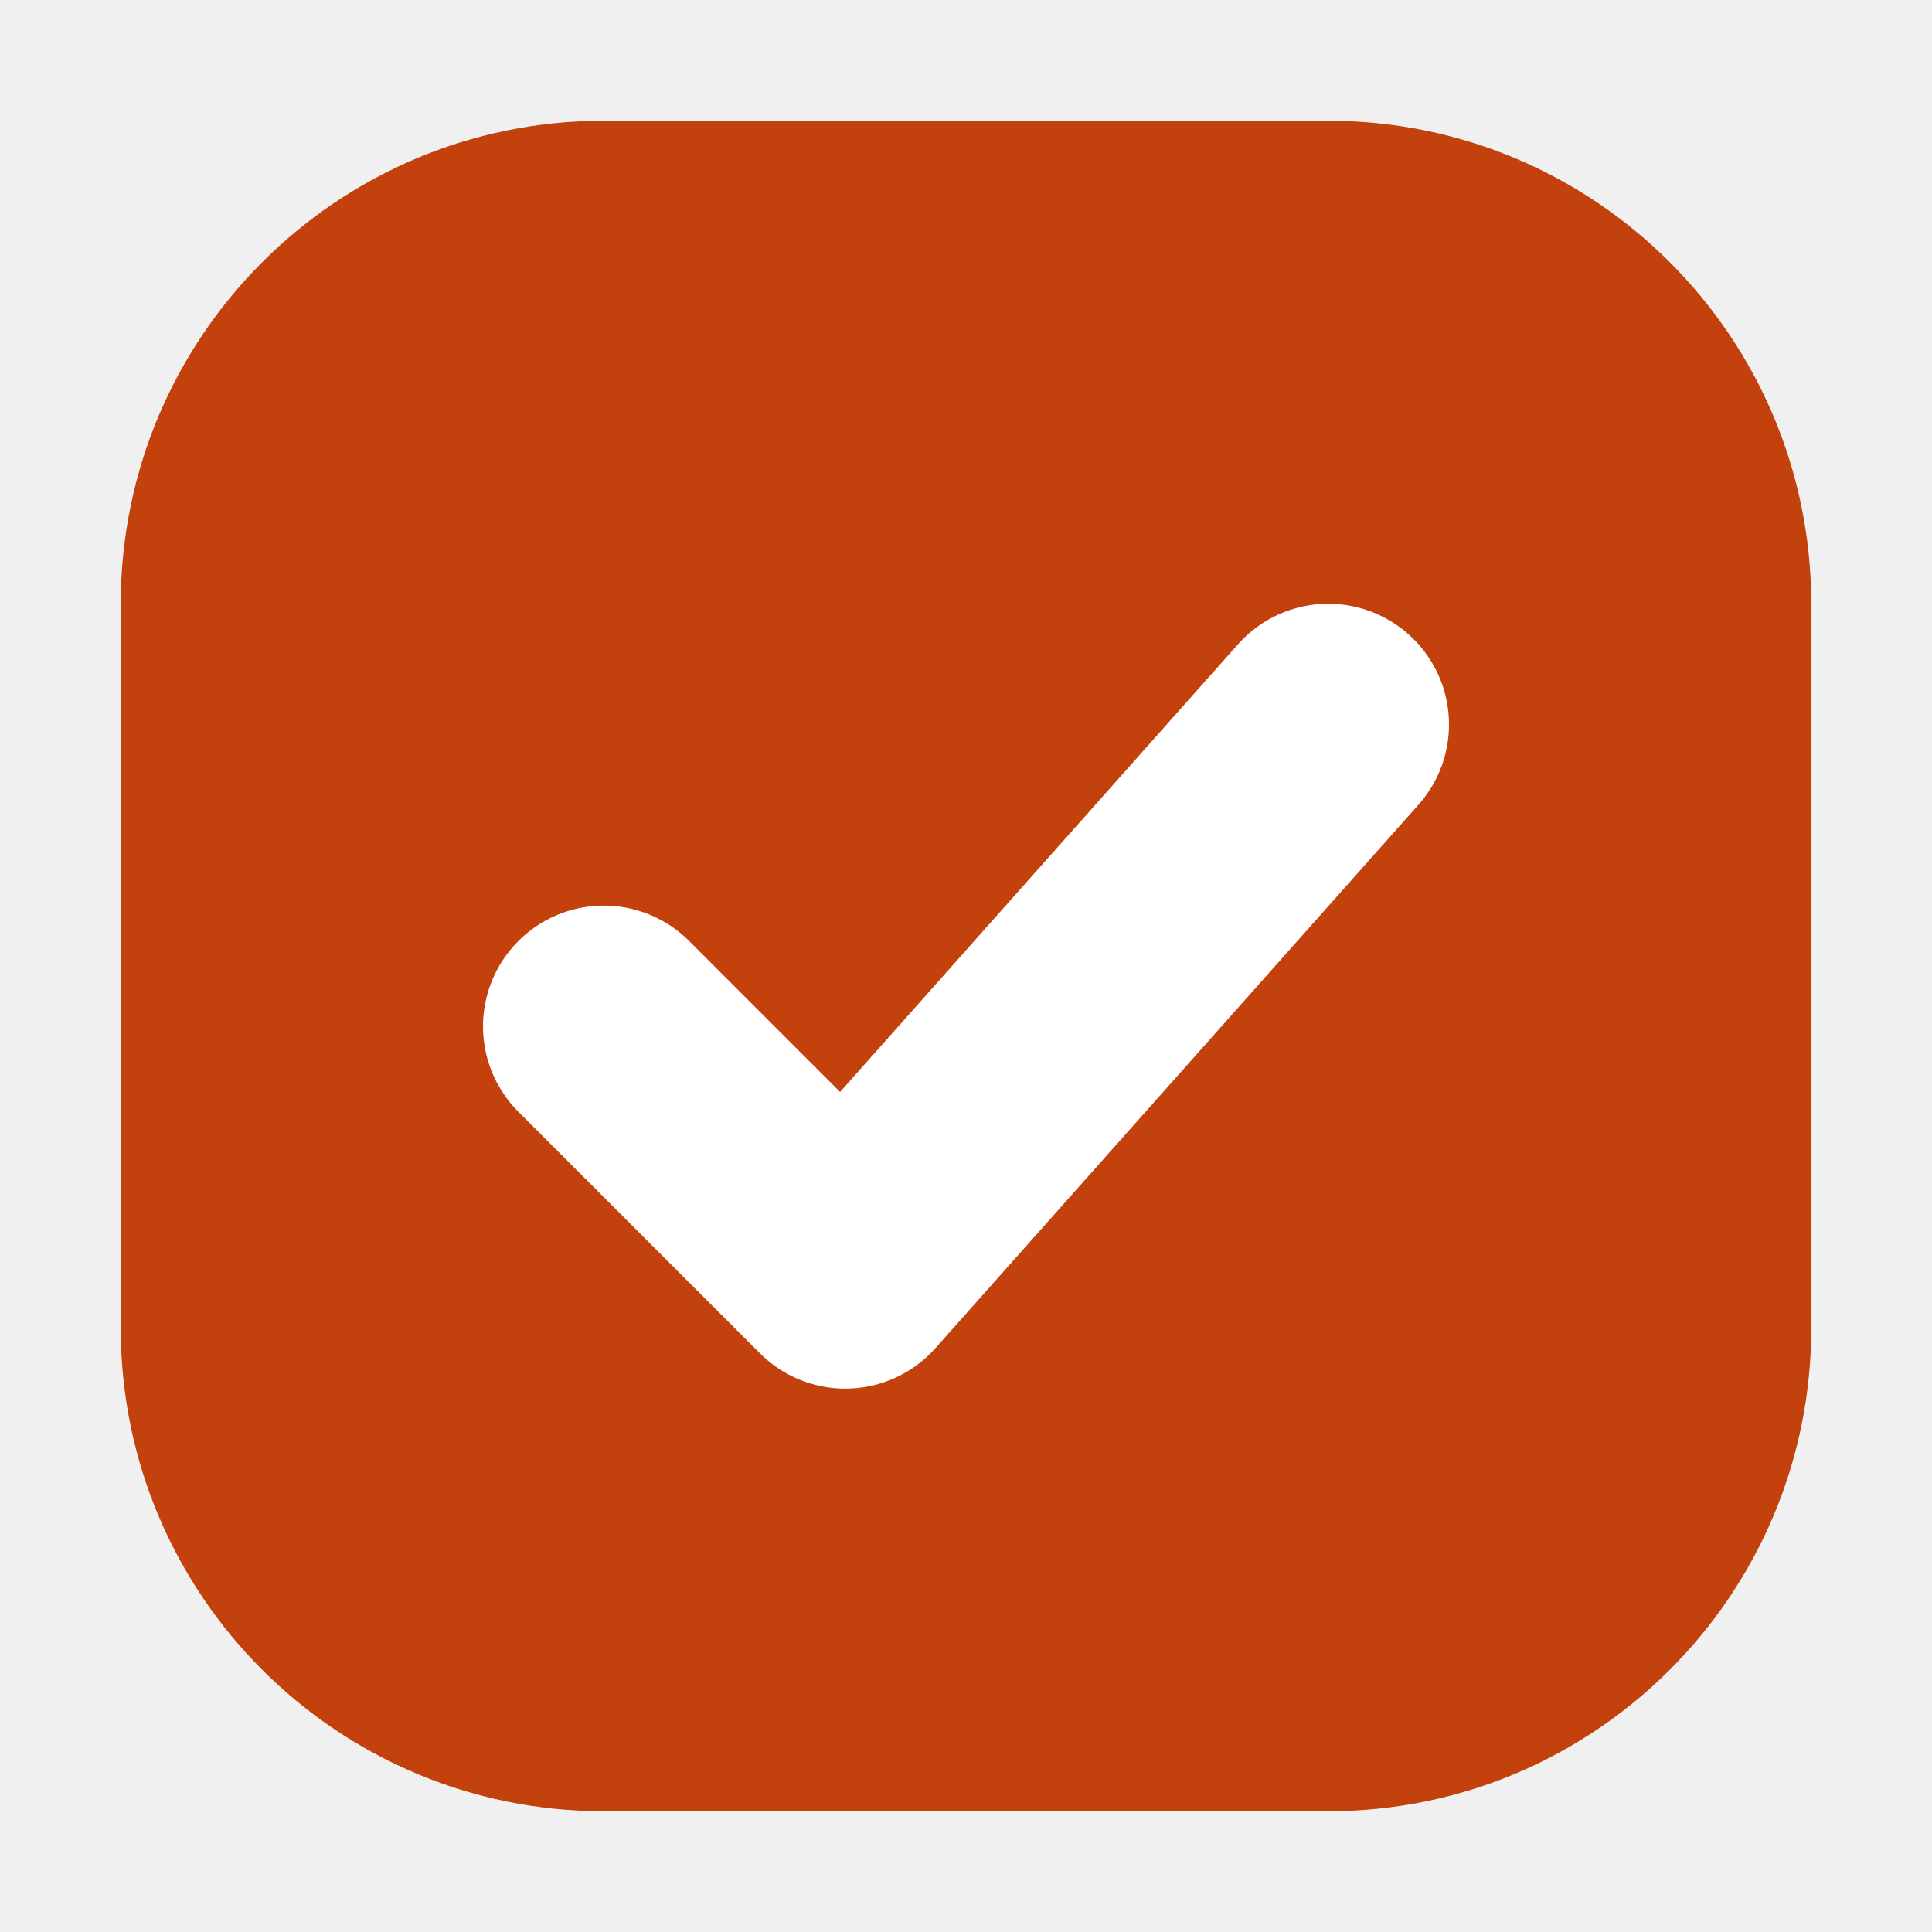
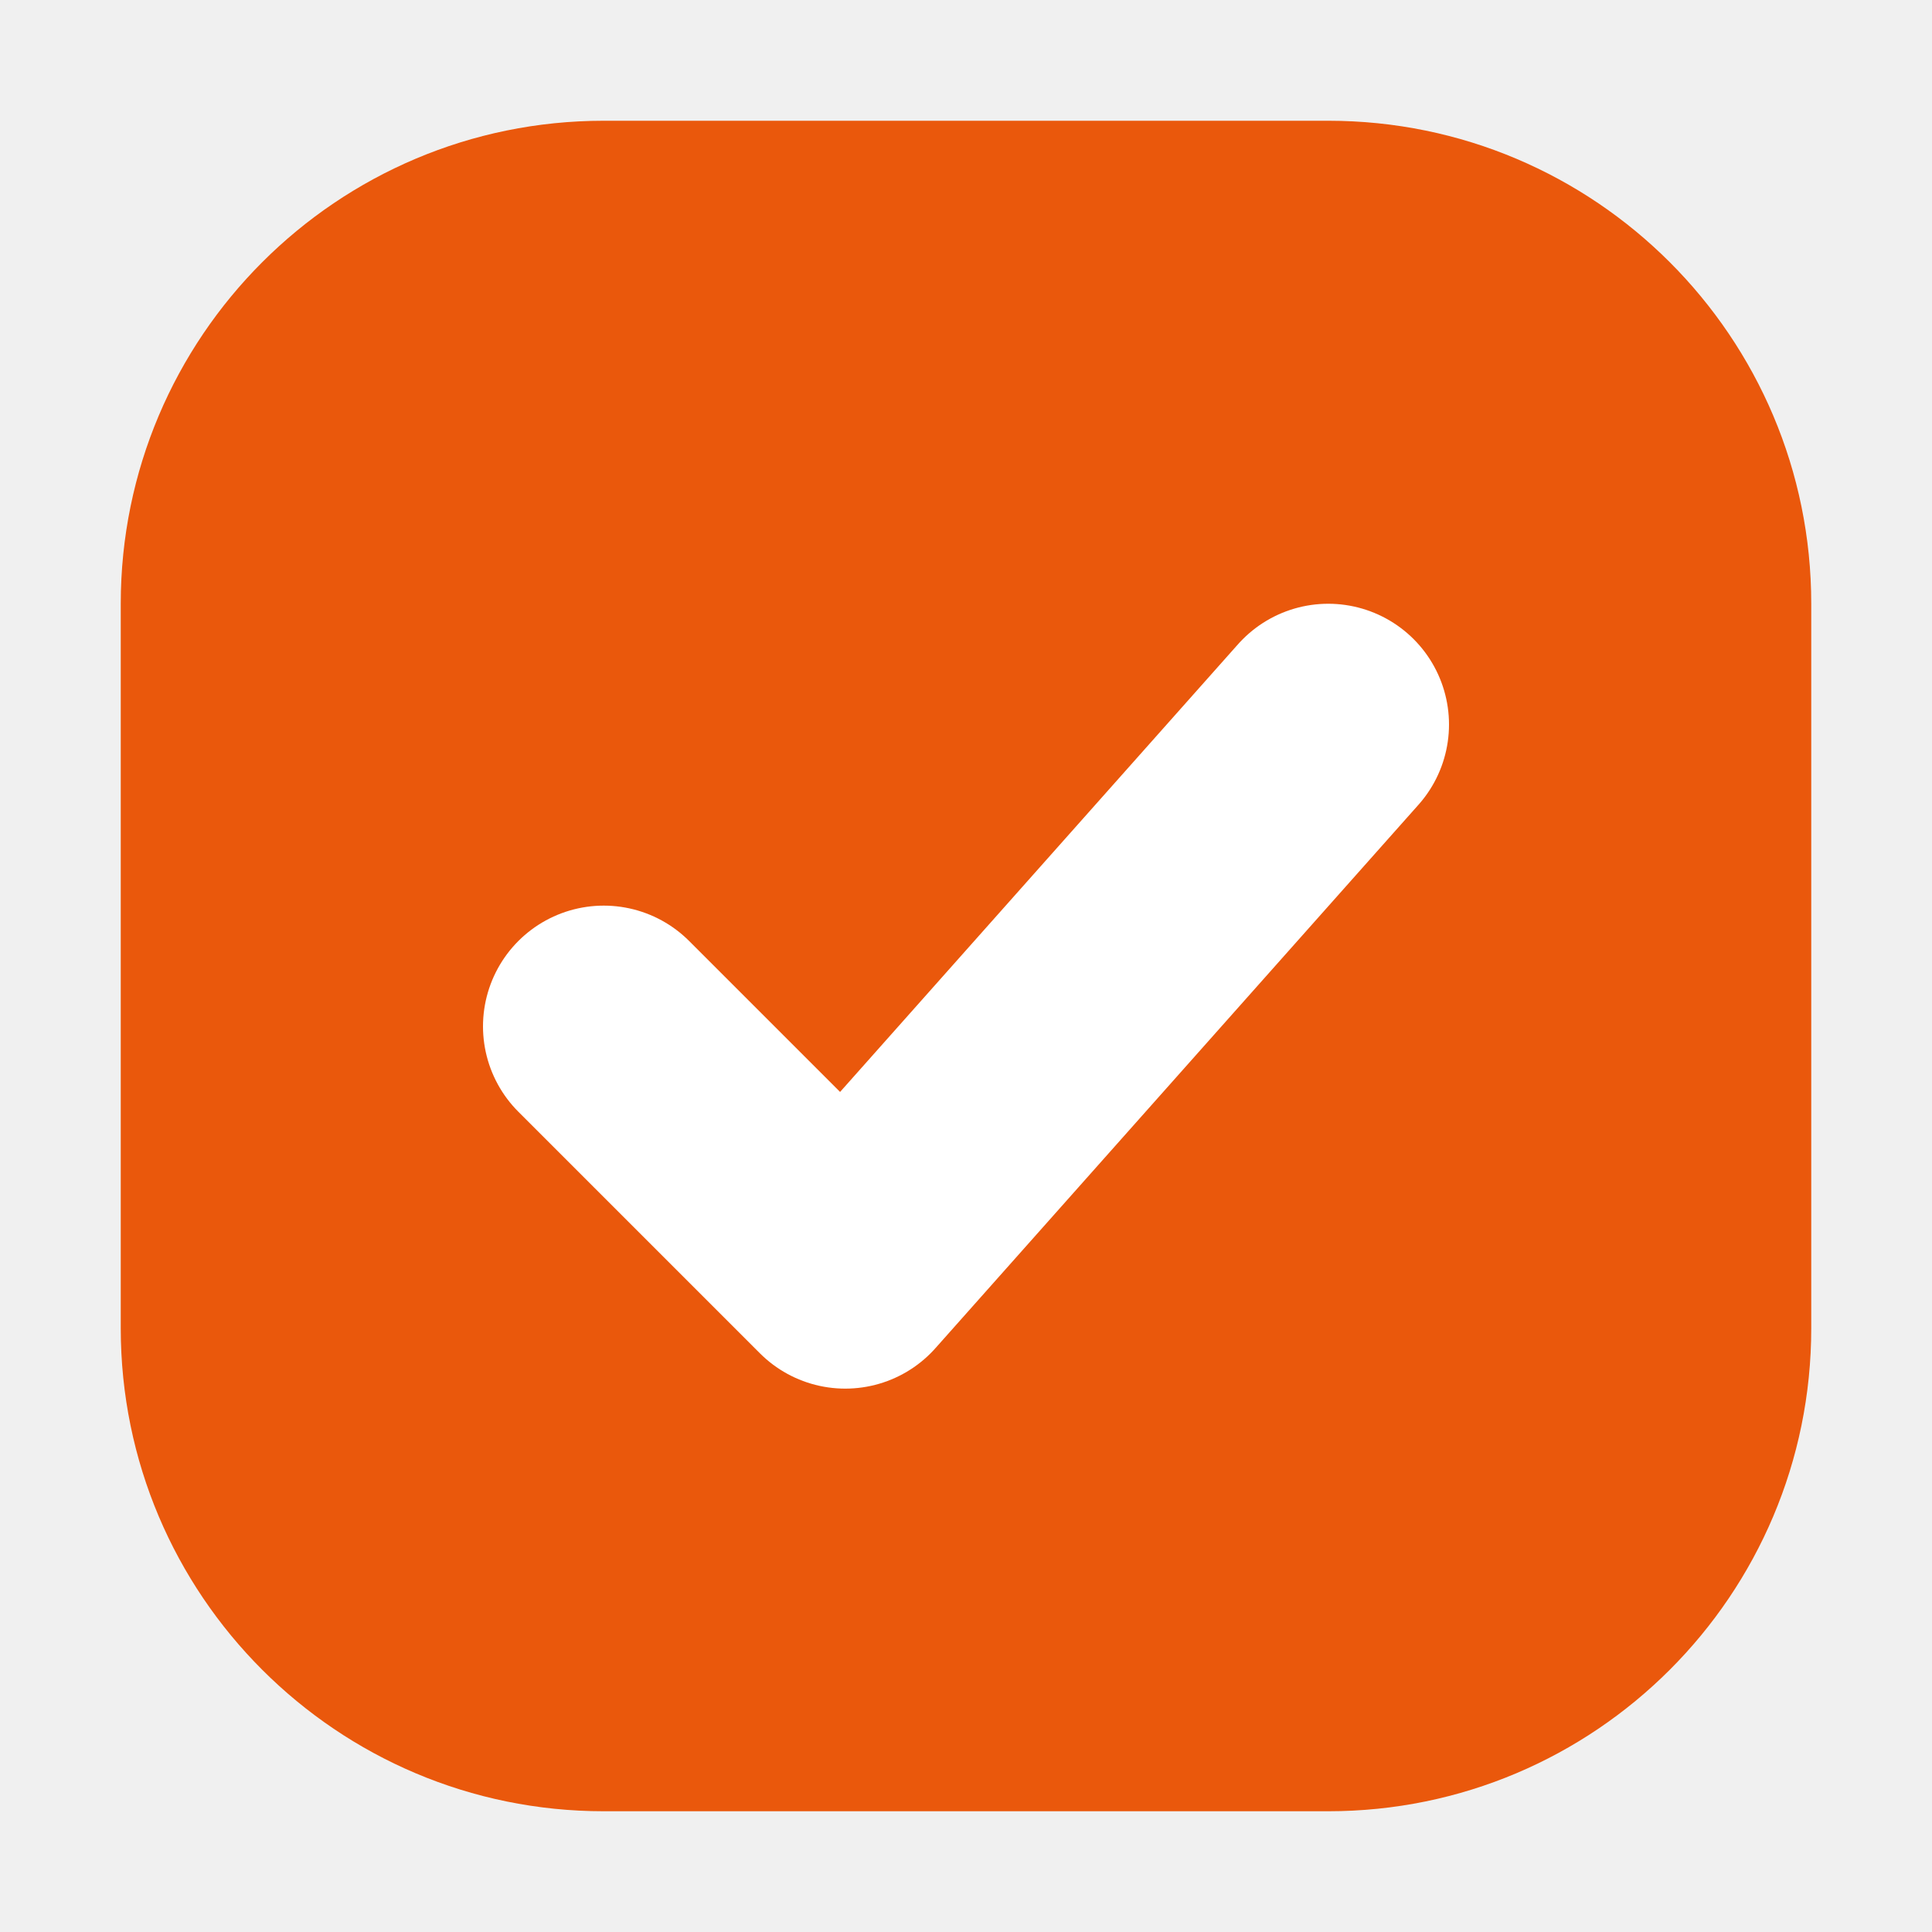
<svg xmlns="http://www.w3.org/2000/svg" width="16px" height="16px" viewBox="0 0 16 16" focusable="false" aria-hidden="true">
-   <rect x="1" y="1" width="14" height="14" rx="4" fill="#C2410C" />
+   <rect x="1" y="1" width="14" height="14" rx="4" fill="#EA580C" />
  <path d="M5 8.5 L7 10.5 L11 6" stroke="#FFFFFF" stroke-width="2" stroke-linecap="round" stroke-linejoin="round" fill="none" />
</svg>
